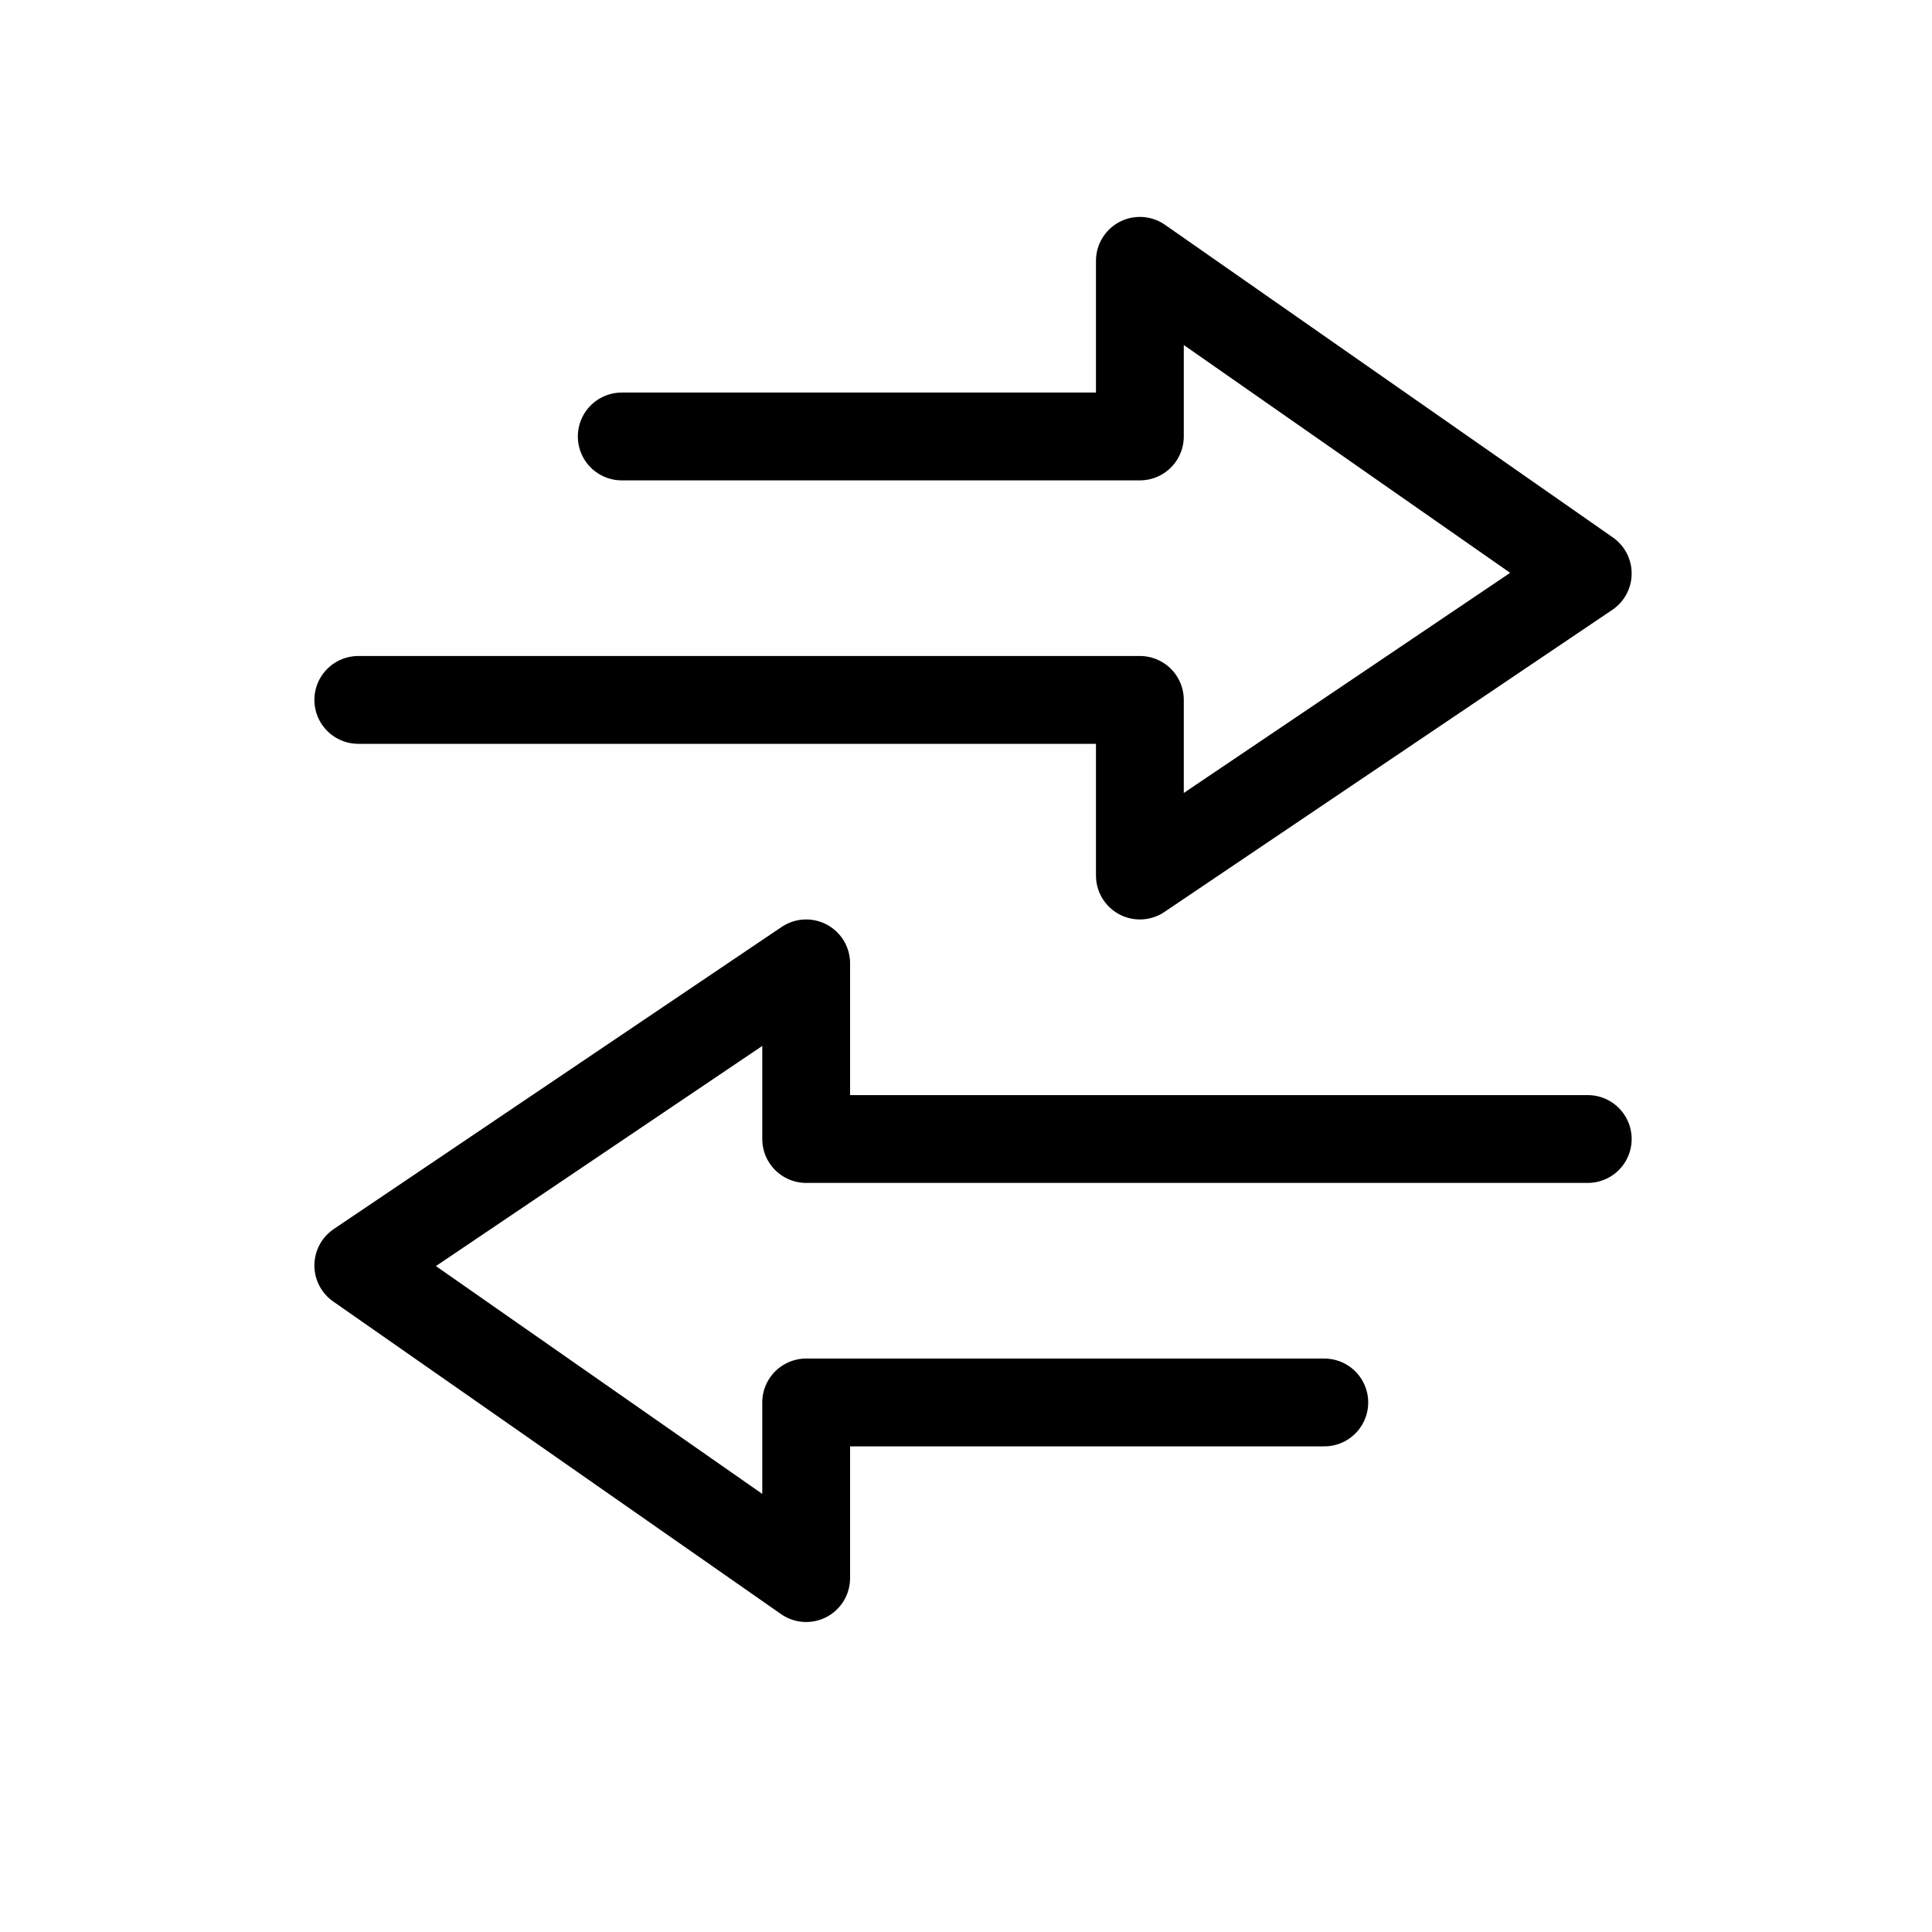
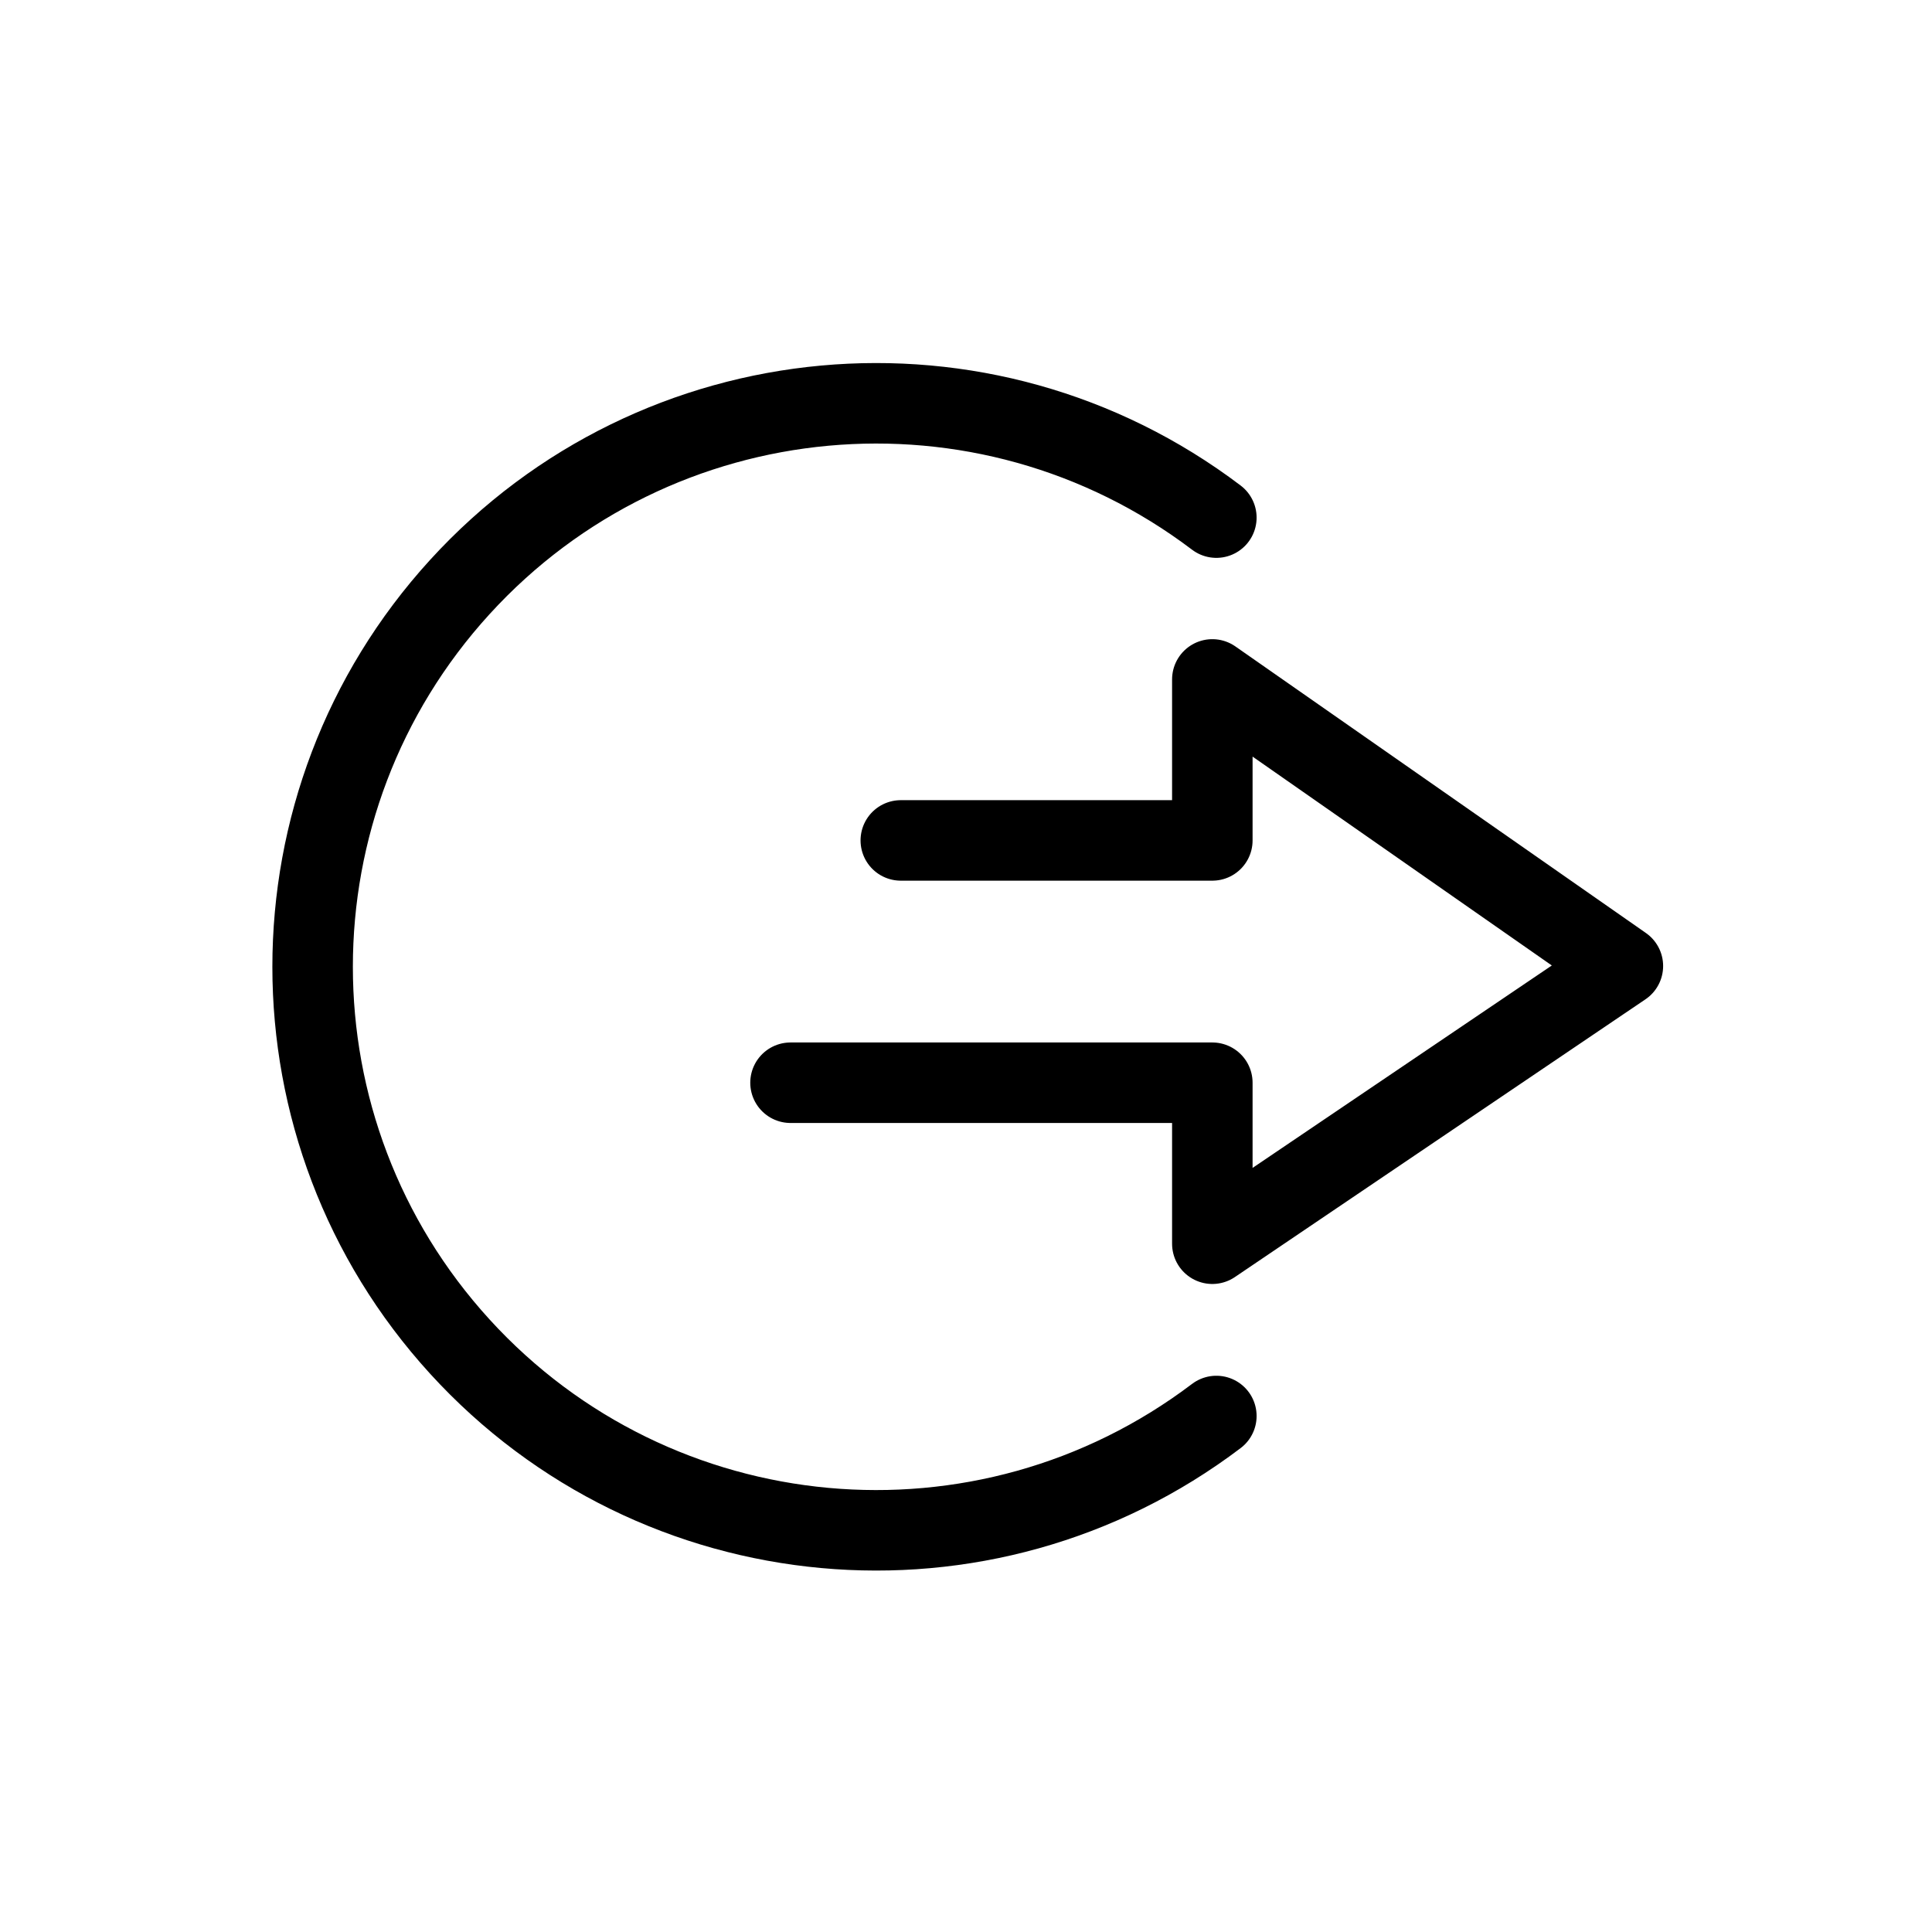
- <svg xmlns="http://www.w3.org/2000/svg" id="Layer_1" data-name="Layer 1" viewBox="0 0 22 22">
+ <svg xmlns="http://www.w3.org/2000/svg" id="Layer_1" data-name="Layer 1" viewBox="0 0 24 24">
  <defs>
-     <style>.cls-1{fill:none;stroke:#000;stroke-linecap:round;stroke-linejoin:round;}</style>
+     <style>.cls-2{fill:none;stroke:#000;stroke-linecap:round;stroke-linejoin:round}</style>
  </defs>
-   <polyline class="cls-1" points="4.08 7.97 12.98 7.97 12.98 9.97 18.08 6.53 12.98 2.97 12.98 4.97 7.08 4.97" />
-   <polyline class="cls-1" points="18.08 12.97 9.18 12.97 9.18 10.97 4.08 14.41 9.18 17.97 9.18 15.97 15.08 15.97" />
+   <path fill="url(#linear-gradient)" d="M0 0h24v24H0z" />
+   <path class="cls-2" d="M15.11 17.59a7 7 0 110-11.16M9.82 13.45h5.24v2l5.1-3.45-5.1-3.56v2h-3.87" />
</svg>
